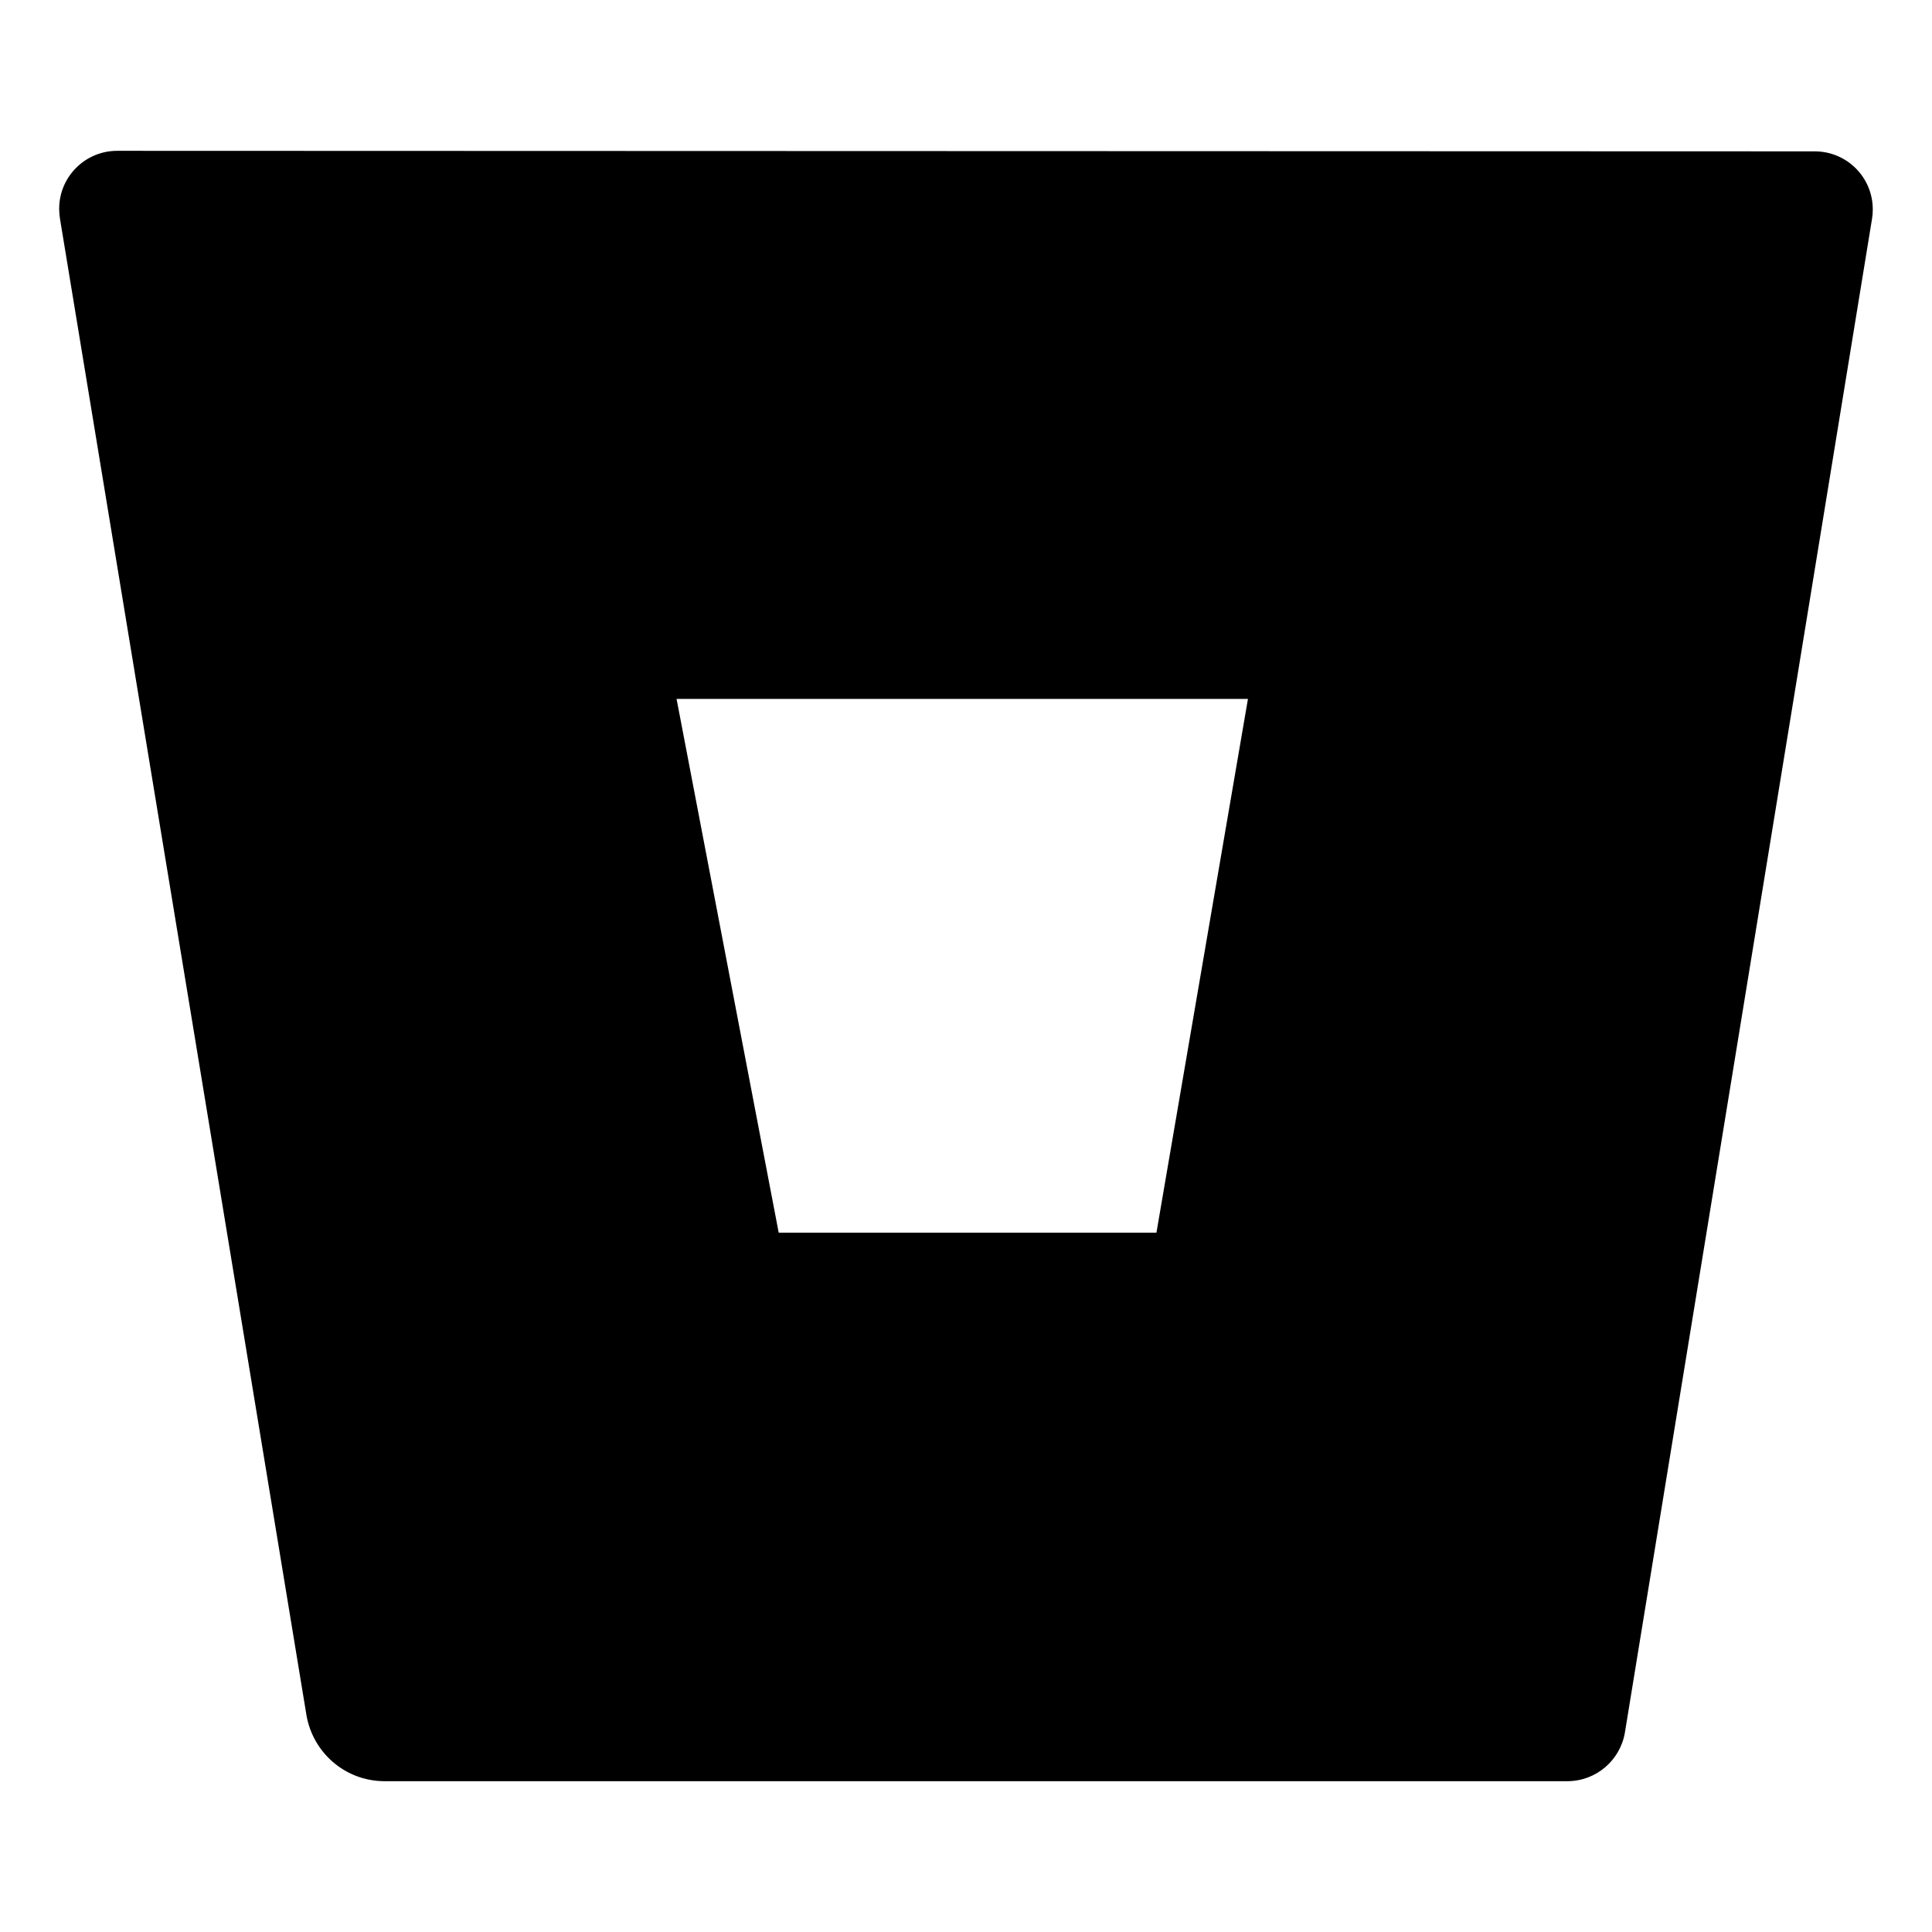
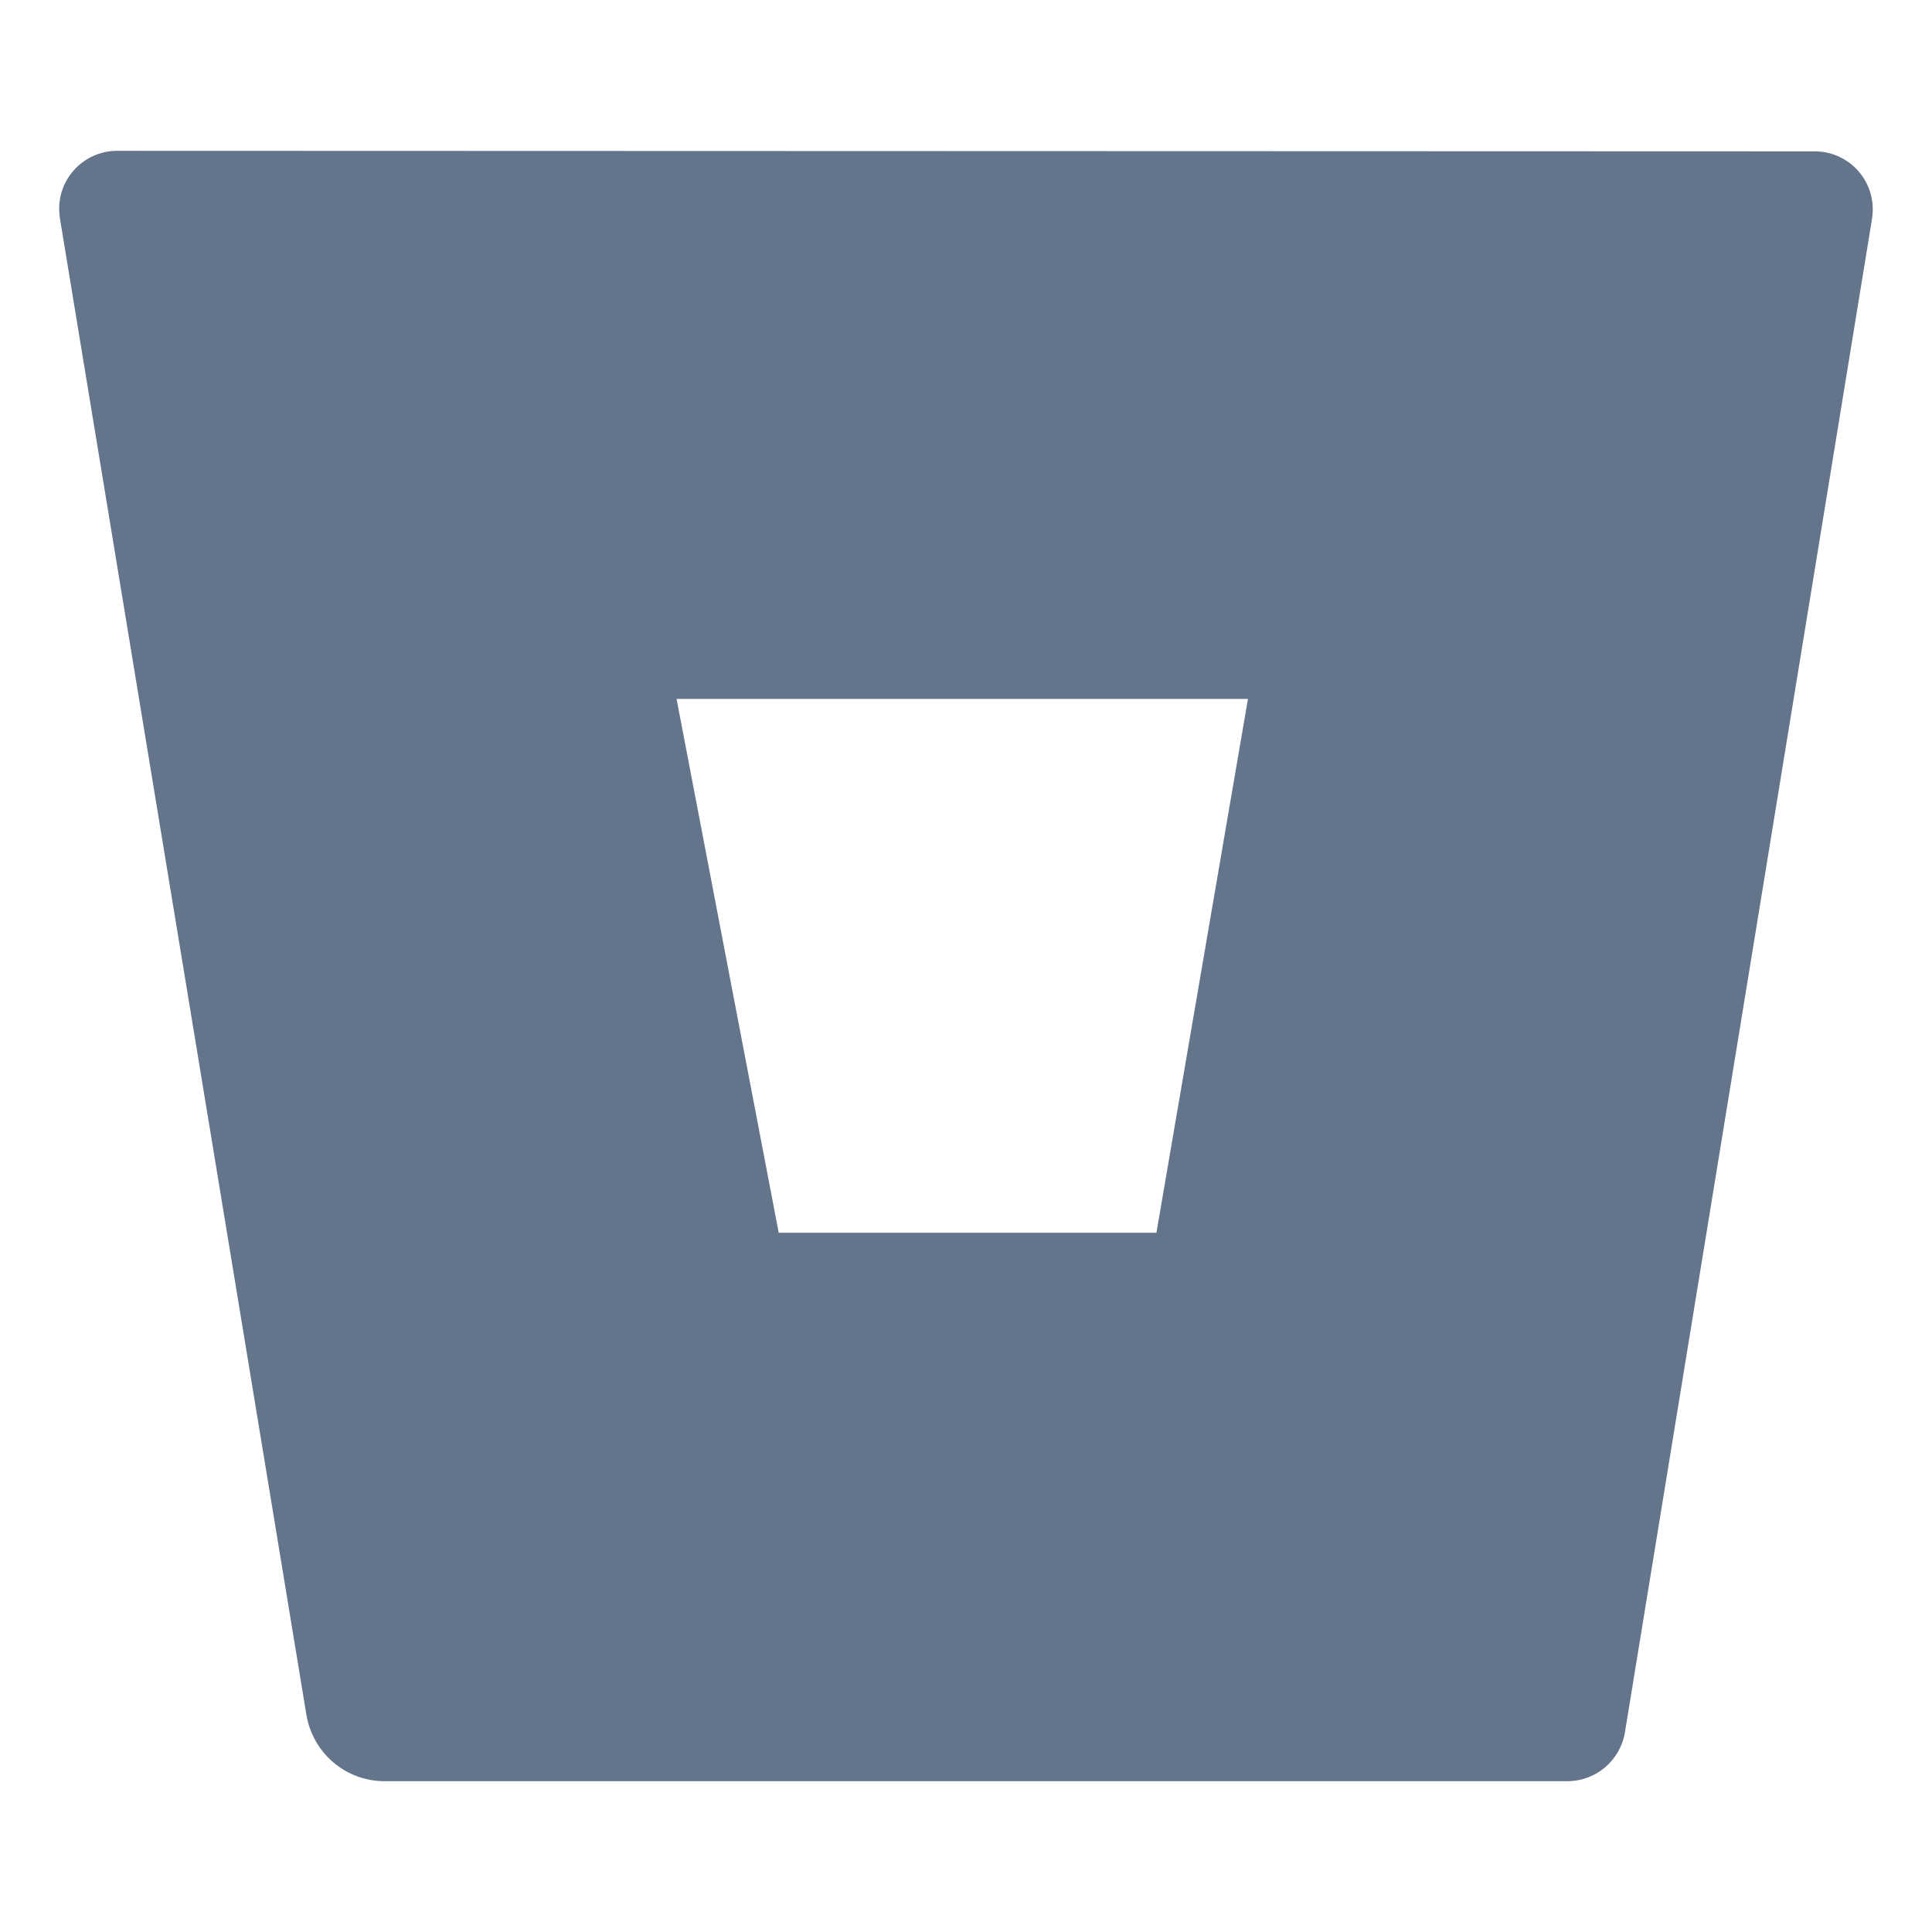
- <svg xmlns="http://www.w3.org/2000/svg" fill="#000000" width="800px" height="800px" viewBox="0 0 32 32" version="1.1">
-   <path d="M19.154 20.418h-6.256l-1.692-8.842h9.464zM1.954 2.498c-0.004-0-0.008-0-0.013-0-0.531 0-0.961 0.43-0.961 0.961 0 0.055 0.005 0.109 0.013 0.161l-0.001-0.006 4.084 24.795c0.107 0.62 0.638 1.086 1.279 1.093h19.595c0.003 0 0.007 0 0.010 0 0.478 0 0.875-0.347 0.953-0.803l0.001-0.006 4.093-25.071c0.008-0.046 0.012-0.1 0.012-0.154 0-0.531-0.43-0.961-0.961-0.961-0.004 0-0.009 0-0.013 0h0.001z" />
+ <svg xmlns="http://www.w3.org/2000/svg" fill="#64748b" width="800px" height="800px" viewBox="0 0 32 32" version="1.1">
+   <path fill="#64748b" d="M19.154 20.418h-6.256l-1.692-8.842h9.464zM1.954 2.498c-0.004-0-0.008-0-0.013-0-0.531 0-0.961 0.43-0.961 0.961 0 0.055 0.005 0.109 0.013 0.161l-0.001-0.006 4.084 24.795c0.107 0.62 0.638 1.086 1.279 1.093h19.595c0.003 0 0.007 0 0.010 0 0.478 0 0.875-0.347 0.953-0.803l0.001-0.006 4.093-25.071c0.008-0.046 0.012-0.1 0.012-0.154 0-0.531-0.43-0.961-0.961-0.961-0.004 0-0.009 0-0.013 0h0.001z" />
</svg>
